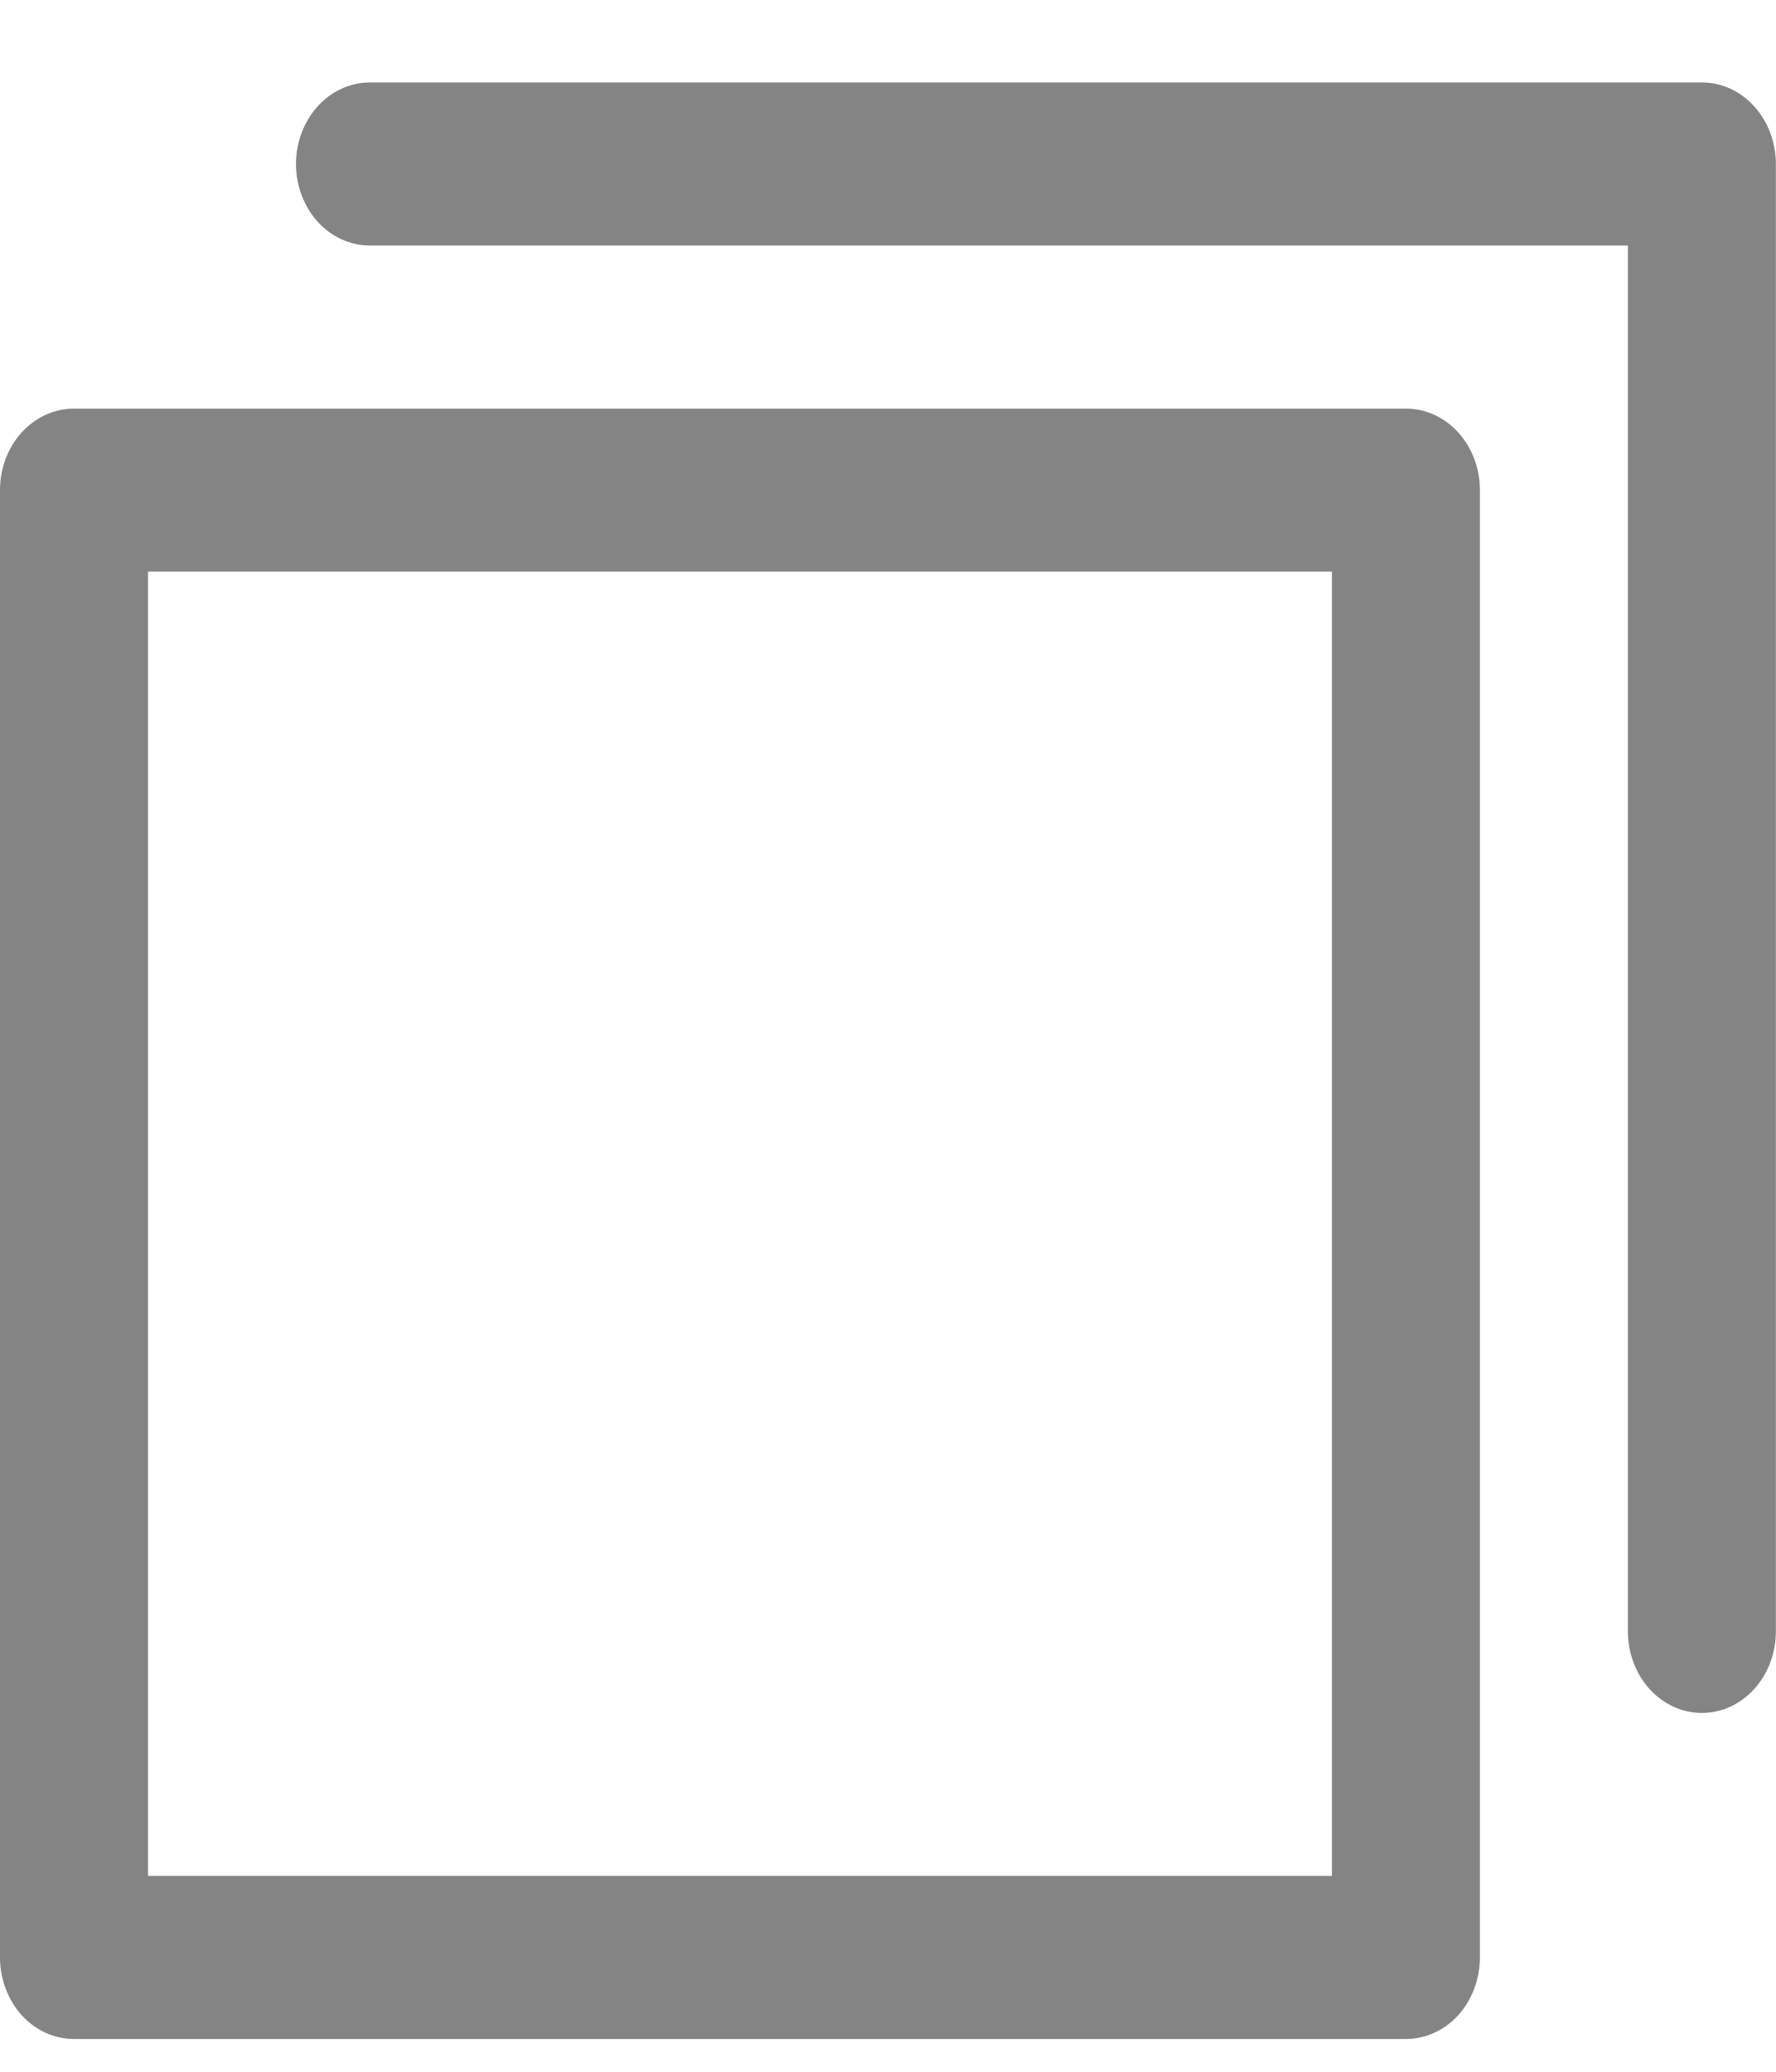
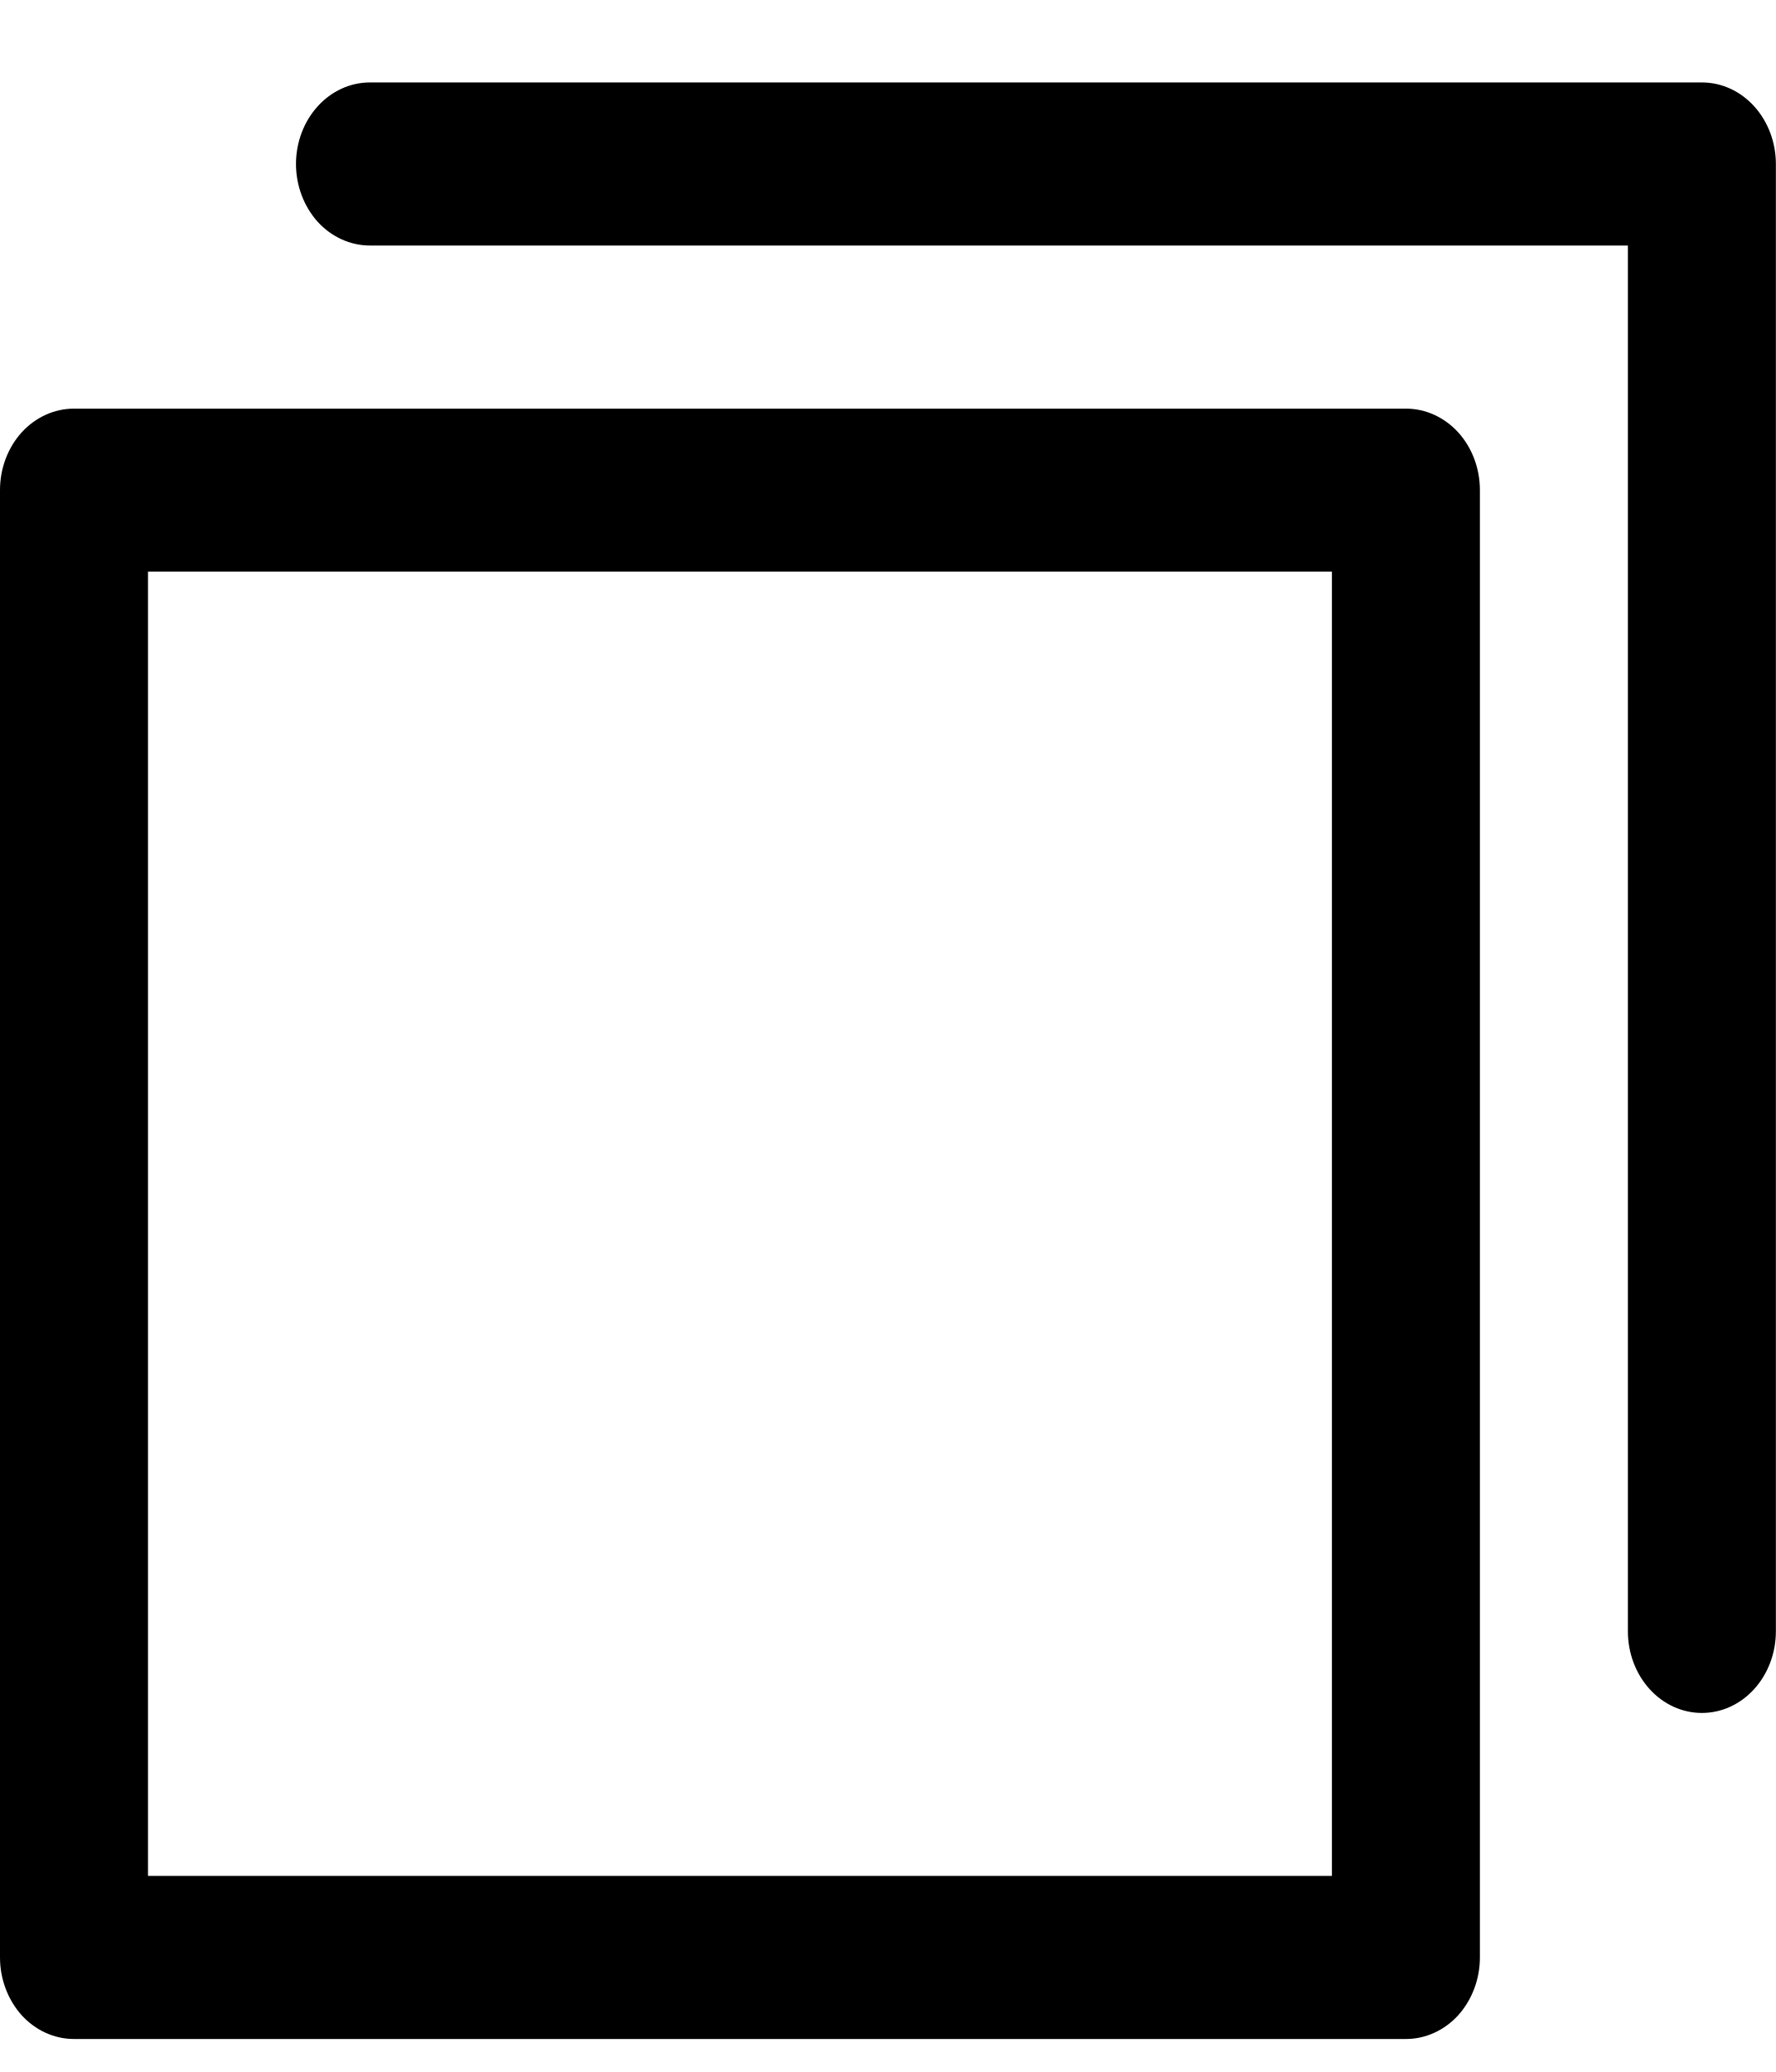
<svg xmlns="http://www.w3.org/2000/svg" width="12" height="14" viewBox="0 0 12 14" fill="none">
-   <path d="M9.5 2.761H0.5C0.367 2.761 0.24 2.819 0.146 2.922C0.053 3.025 0 3.165 0 3.311V13.226C0 13.372 0.053 13.512 0.146 13.616C0.24 13.719 0.367 13.777 0.5 13.777H9.5C9.633 13.777 9.76 13.719 9.854 13.616C9.947 13.512 10 13.372 10 13.226V3.311C10 3.165 9.947 3.025 9.854 2.922C9.76 2.819 9.633 2.761 9.5 2.761ZM9 12.675H1V3.862H9V12.675ZM12 1.108V11.023C12 11.169 11.947 11.309 11.854 11.412C11.76 11.516 11.633 11.574 11.5 11.574C11.367 11.574 11.24 11.516 11.146 11.412C11.053 11.309 11 11.169 11 11.023V1.659H2.5C2.367 1.659 2.24 1.601 2.146 1.498C2.053 1.394 2 1.254 2 1.108C2 0.962 2.053 0.822 2.146 0.719C2.24 0.615 2.367 0.557 2.5 0.557H11.5C11.633 0.557 11.76 0.615 11.854 0.719C11.947 0.822 12 0.962 12 1.108Z" fill="#848484" />
+   <path d="M9.5 2.761H0.5C0.367 2.761 0.24 2.819 0.146 2.922C0.053 3.025 0 3.165 0 3.311V13.226C0 13.372 0.053 13.512 0.146 13.616C0.24 13.719 0.367 13.777 0.5 13.777H9.5C9.633 13.777 9.76 13.719 9.854 13.616C9.947 13.512 10 13.372 10 13.226V3.311C10 3.165 9.947 3.025 9.854 2.922C9.76 2.819 9.633 2.761 9.5 2.761ZM9 12.675H1V3.862H9V12.675ZM12 1.108V11.023C12 11.169 11.947 11.309 11.854 11.412C11.76 11.516 11.633 11.574 11.5 11.574C11.367 11.574 11.24 11.516 11.146 11.412C11.053 11.309 11 11.169 11 11.023V1.659H2.5C2.367 1.659 2.24 1.601 2.146 1.498C2.053 1.394 2 1.254 2 1.108C2 0.962 2.053 0.822 2.146 0.719C2.24 0.615 2.367 0.557 2.5 0.557H11.5C11.633 0.557 11.76 0.615 11.854 0.719C11.947 0.822 12 0.962 12 1.108Z" fill="currentColor" />
</svg>
